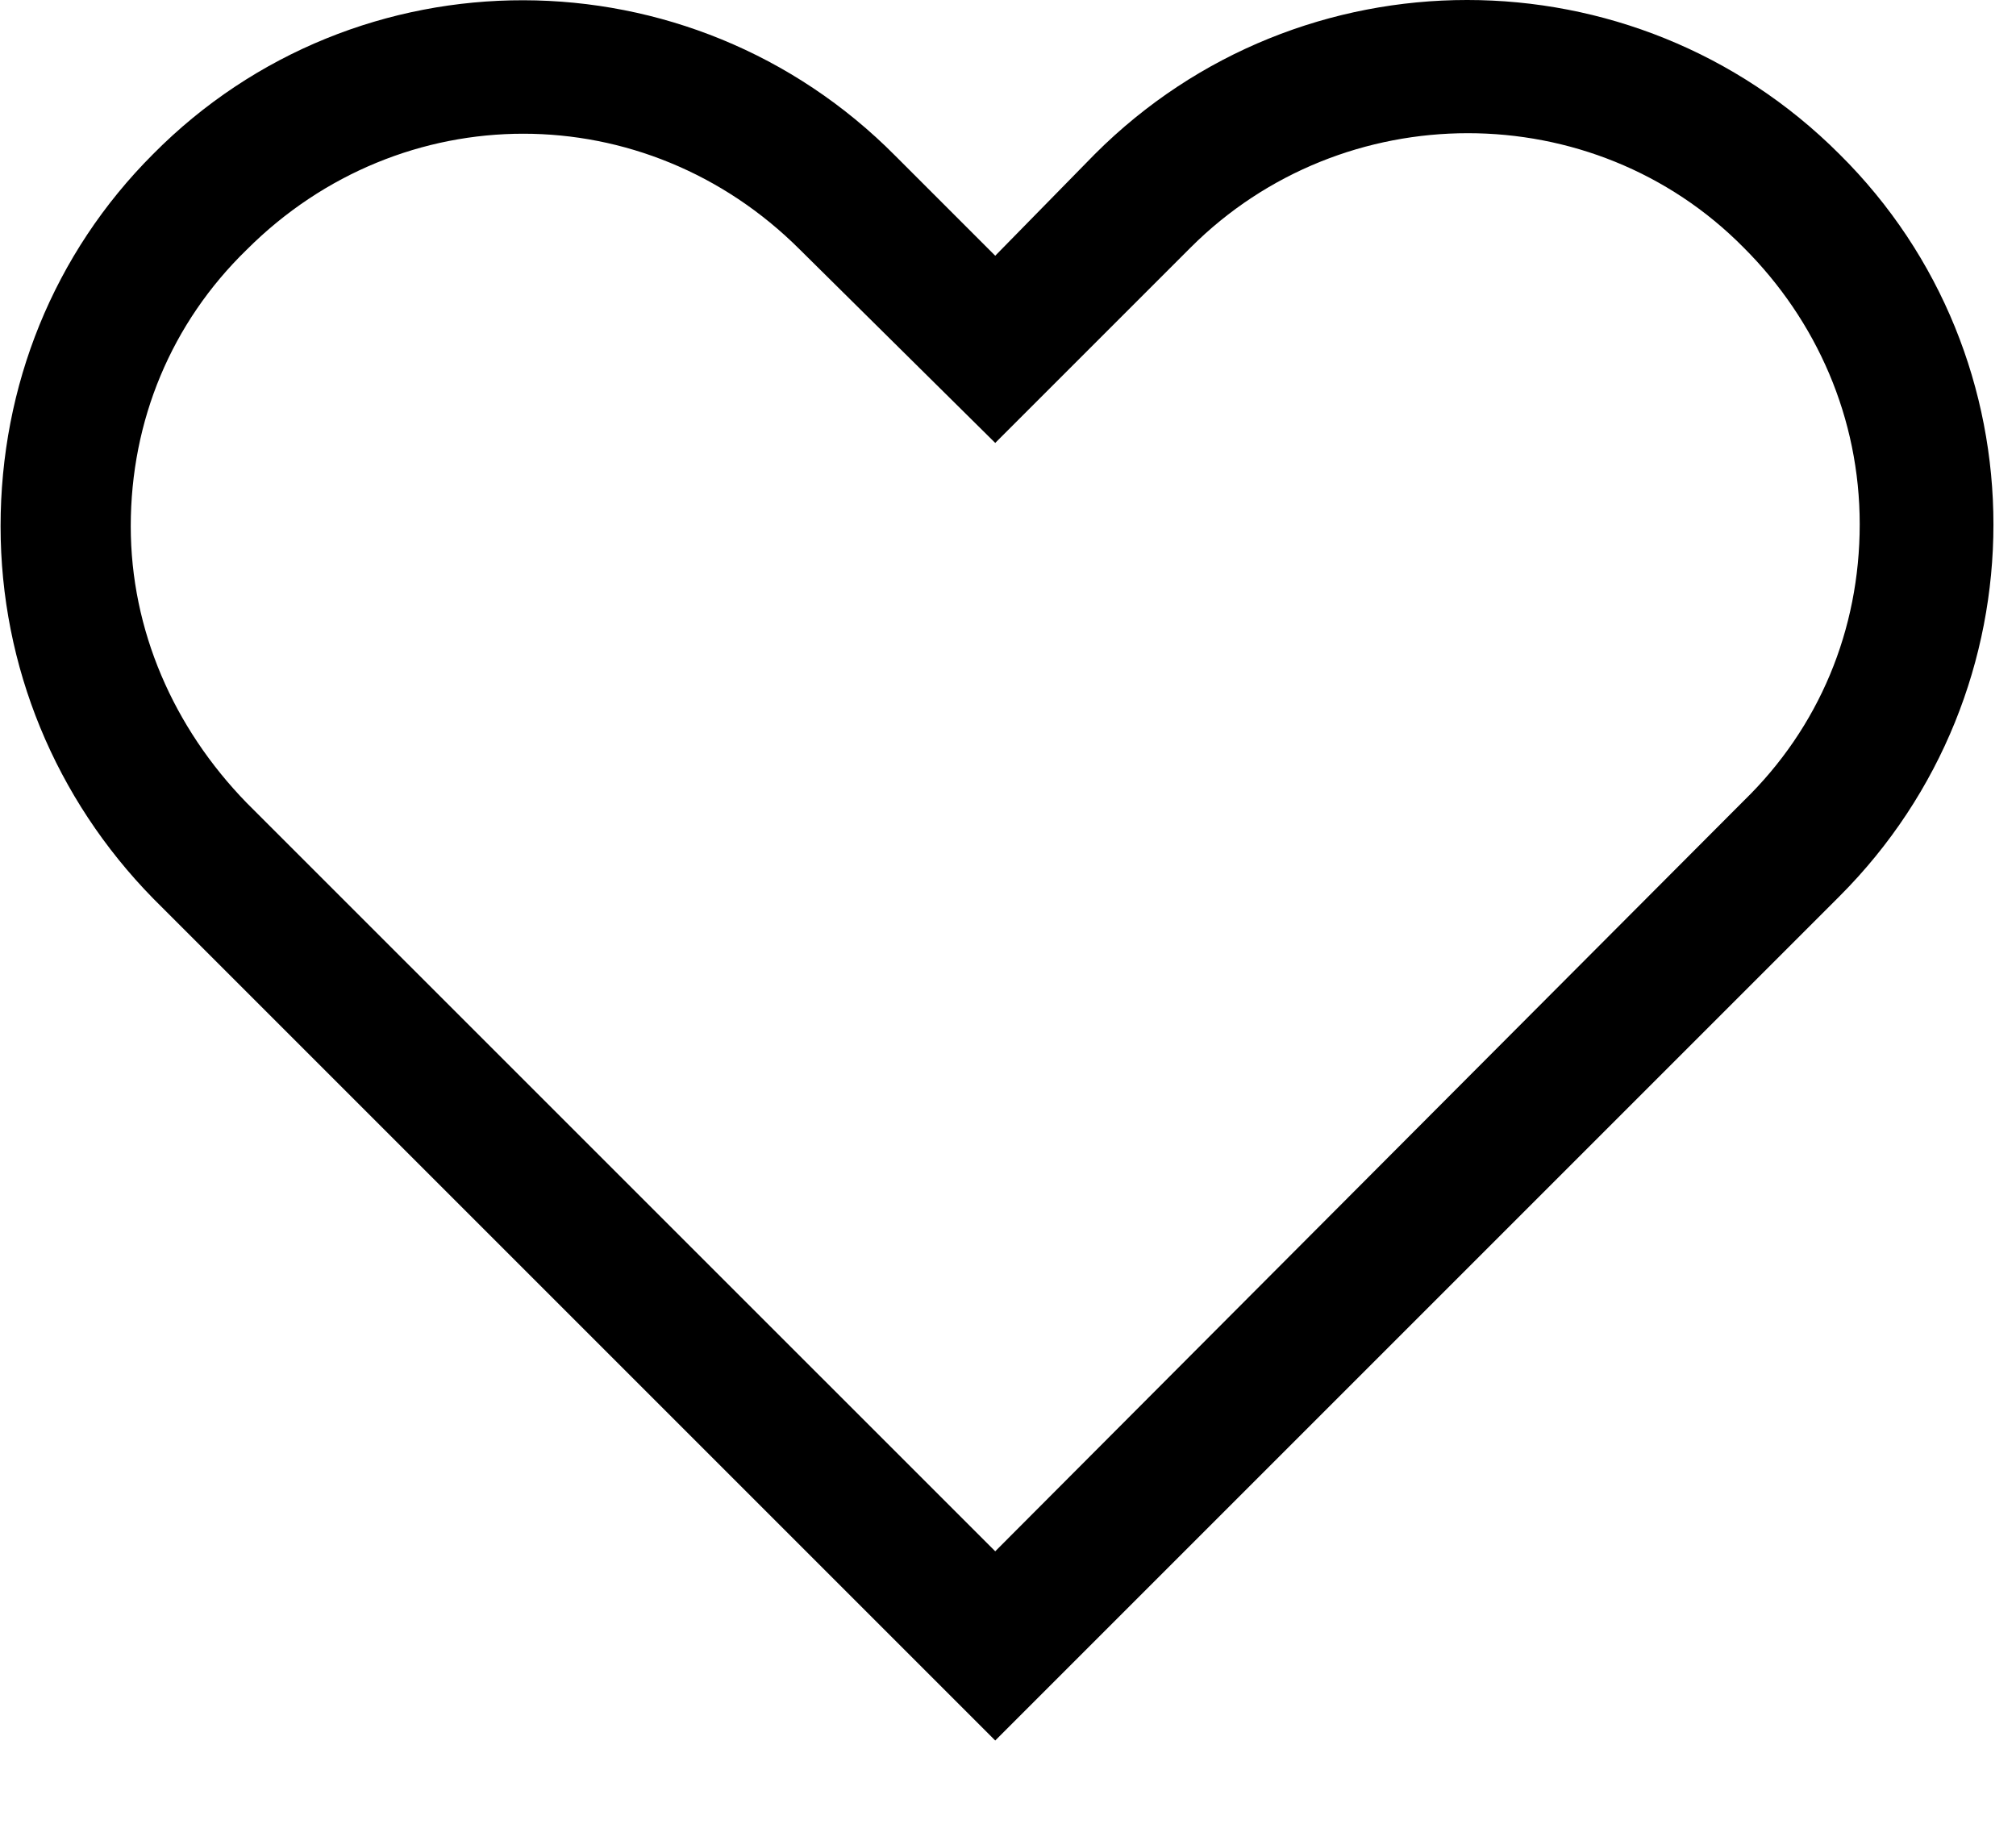
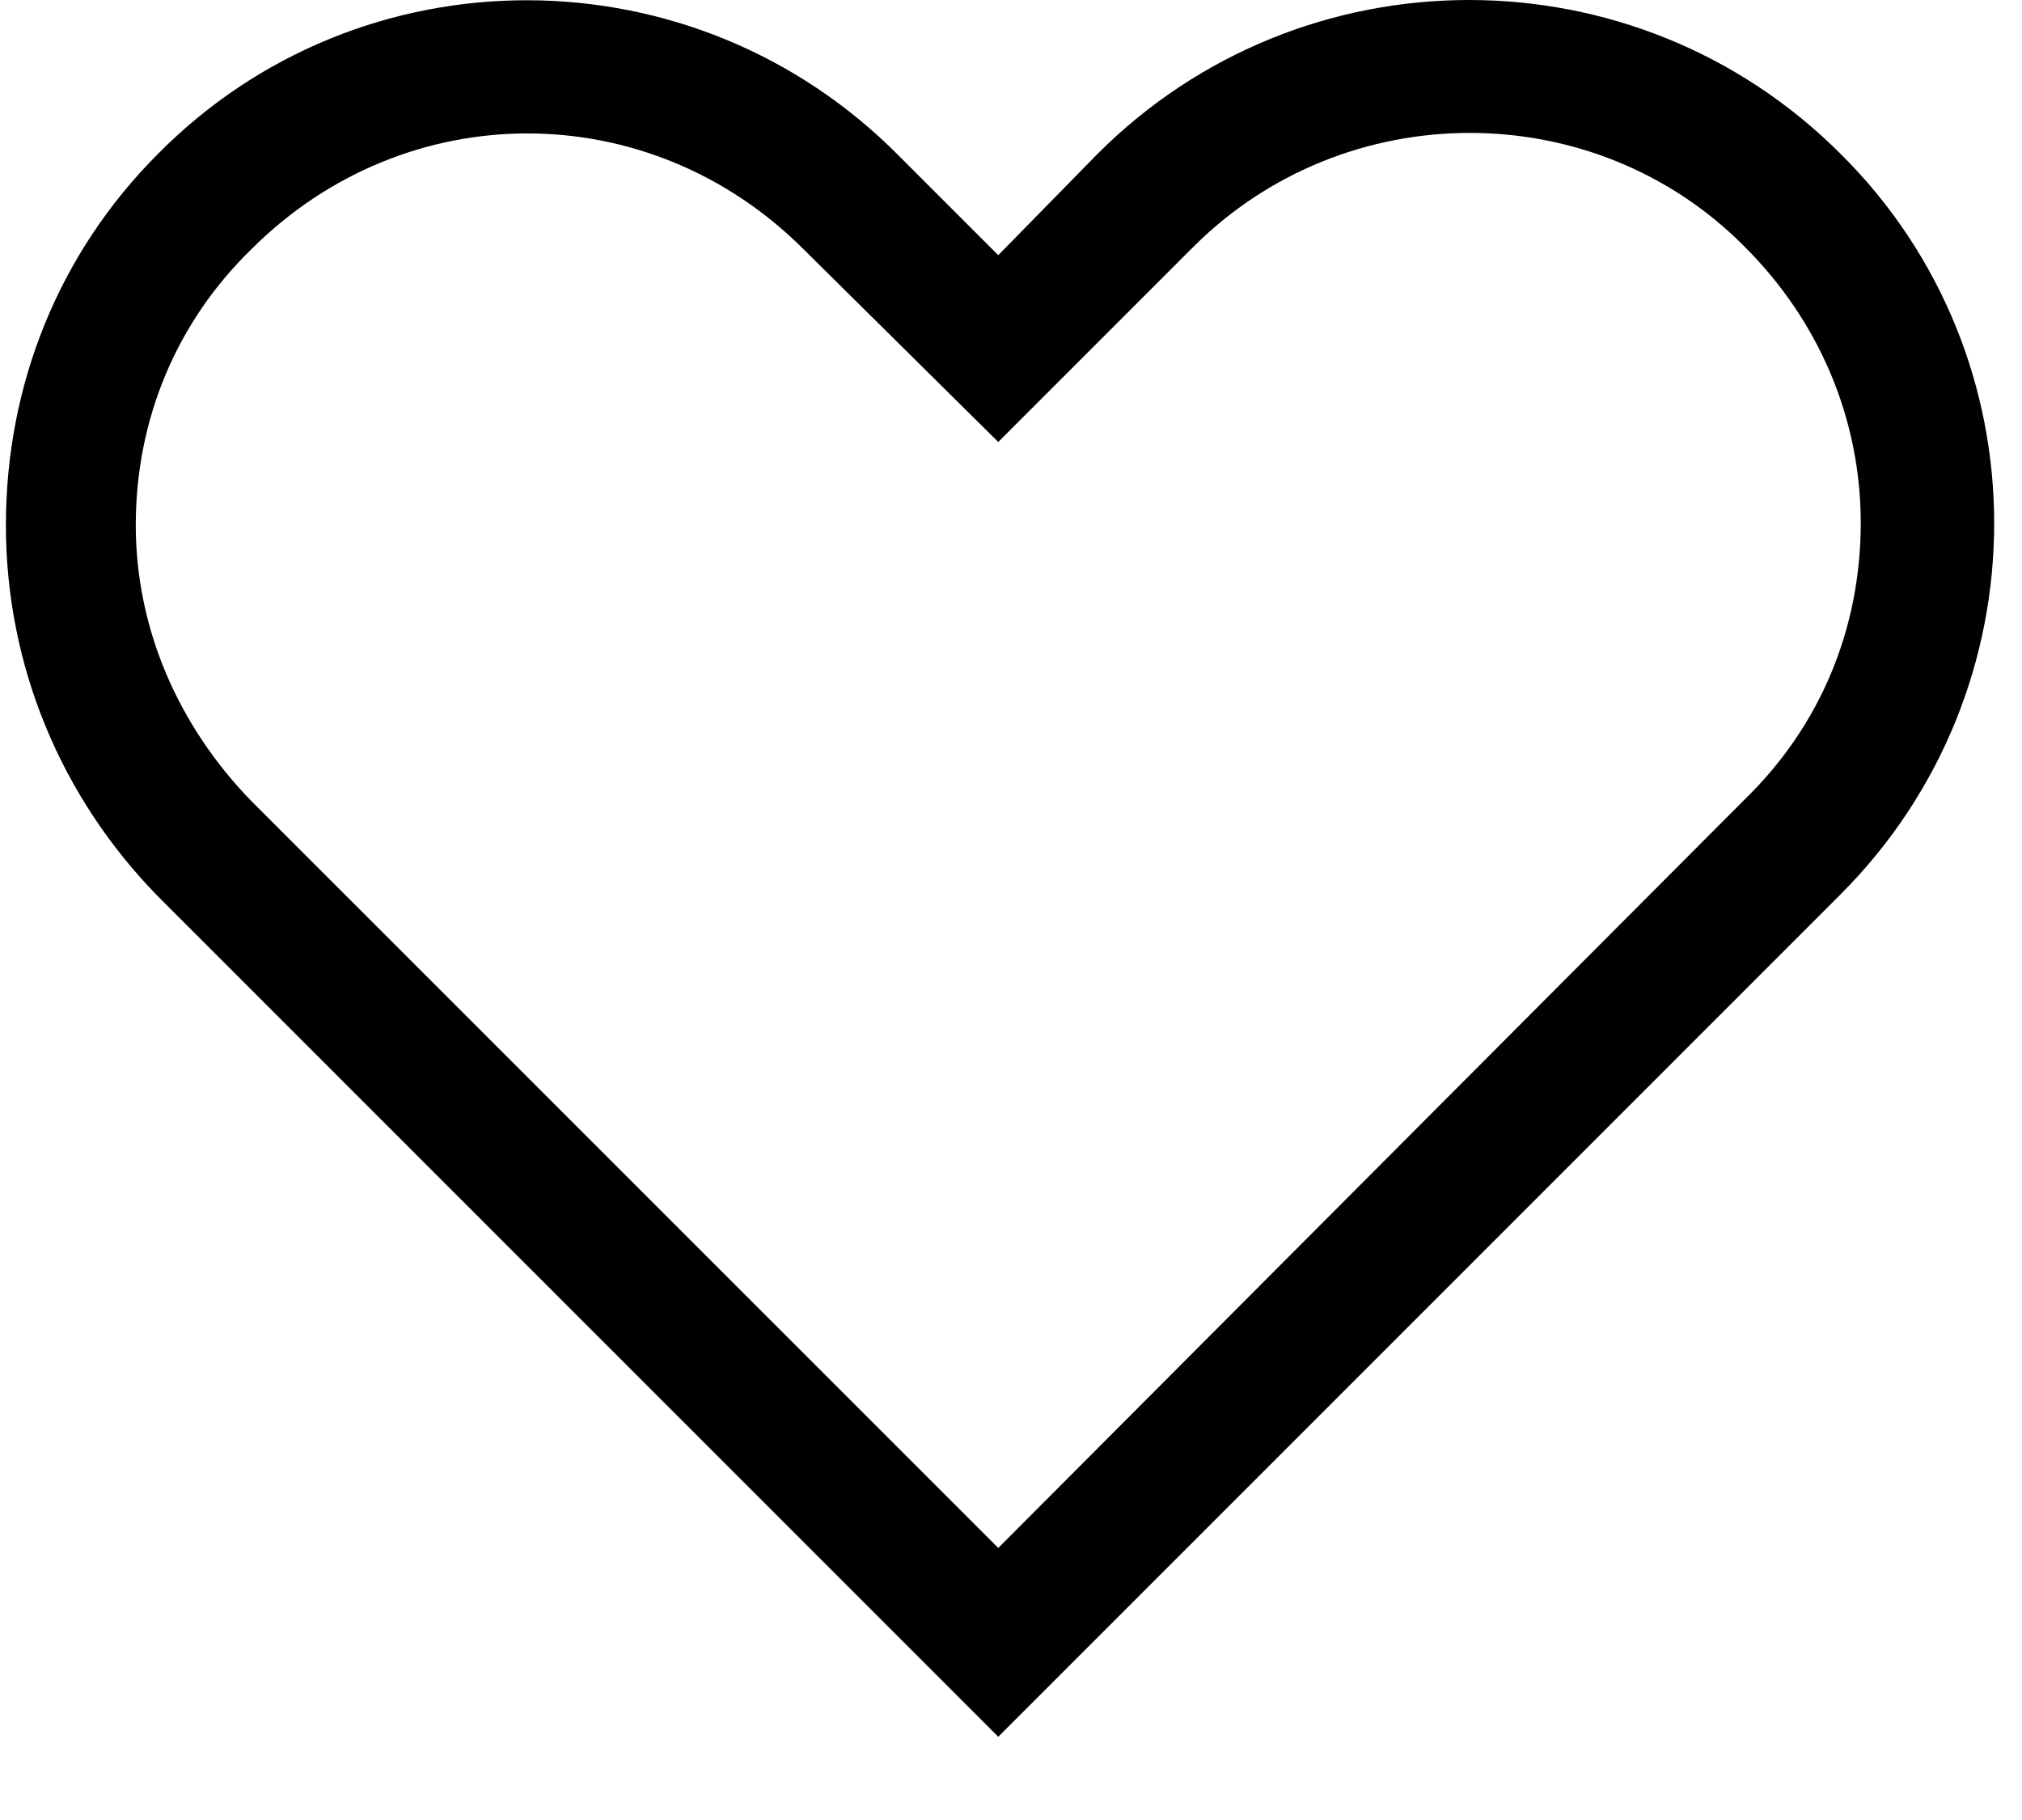
- <svg xmlns="http://www.w3.org/2000/svg" width="21" height="19" viewBox="0 0 21 19" fill="none">
+ <svg xmlns="http://www.w3.org/2000/svg" width="20" height="18" viewBox="0 0 21 19" fill="none">
  <path d="M19.16 9.338C21.3 7.198 21.3 3.724 19.16 1.605C17.02 -0.535 13.545 -0.535 11.405 1.605L10.367 2.664L9.329 1.626C7.189 -0.535 3.714 -0.535 1.595 1.605C0.557 2.643 0.006 4.02 0.006 5.482C0.006 6.944 0.578 8.321 1.595 9.359L10.367 18.131L19.16 9.338ZM1.362 5.482C1.362 4.38 1.786 3.363 2.57 2.601C3.375 1.796 4.413 1.393 5.451 1.393C6.489 1.393 7.528 1.796 8.333 2.601L10.367 4.614L12.401 2.58C13.99 0.99 16.596 0.99 18.164 2.58C18.927 3.342 19.372 4.359 19.372 5.461C19.372 6.563 18.948 7.58 18.164 8.342L10.367 16.16L2.57 8.364C1.807 7.58 1.362 6.563 1.362 5.482Z" fill="black" />
</svg>
